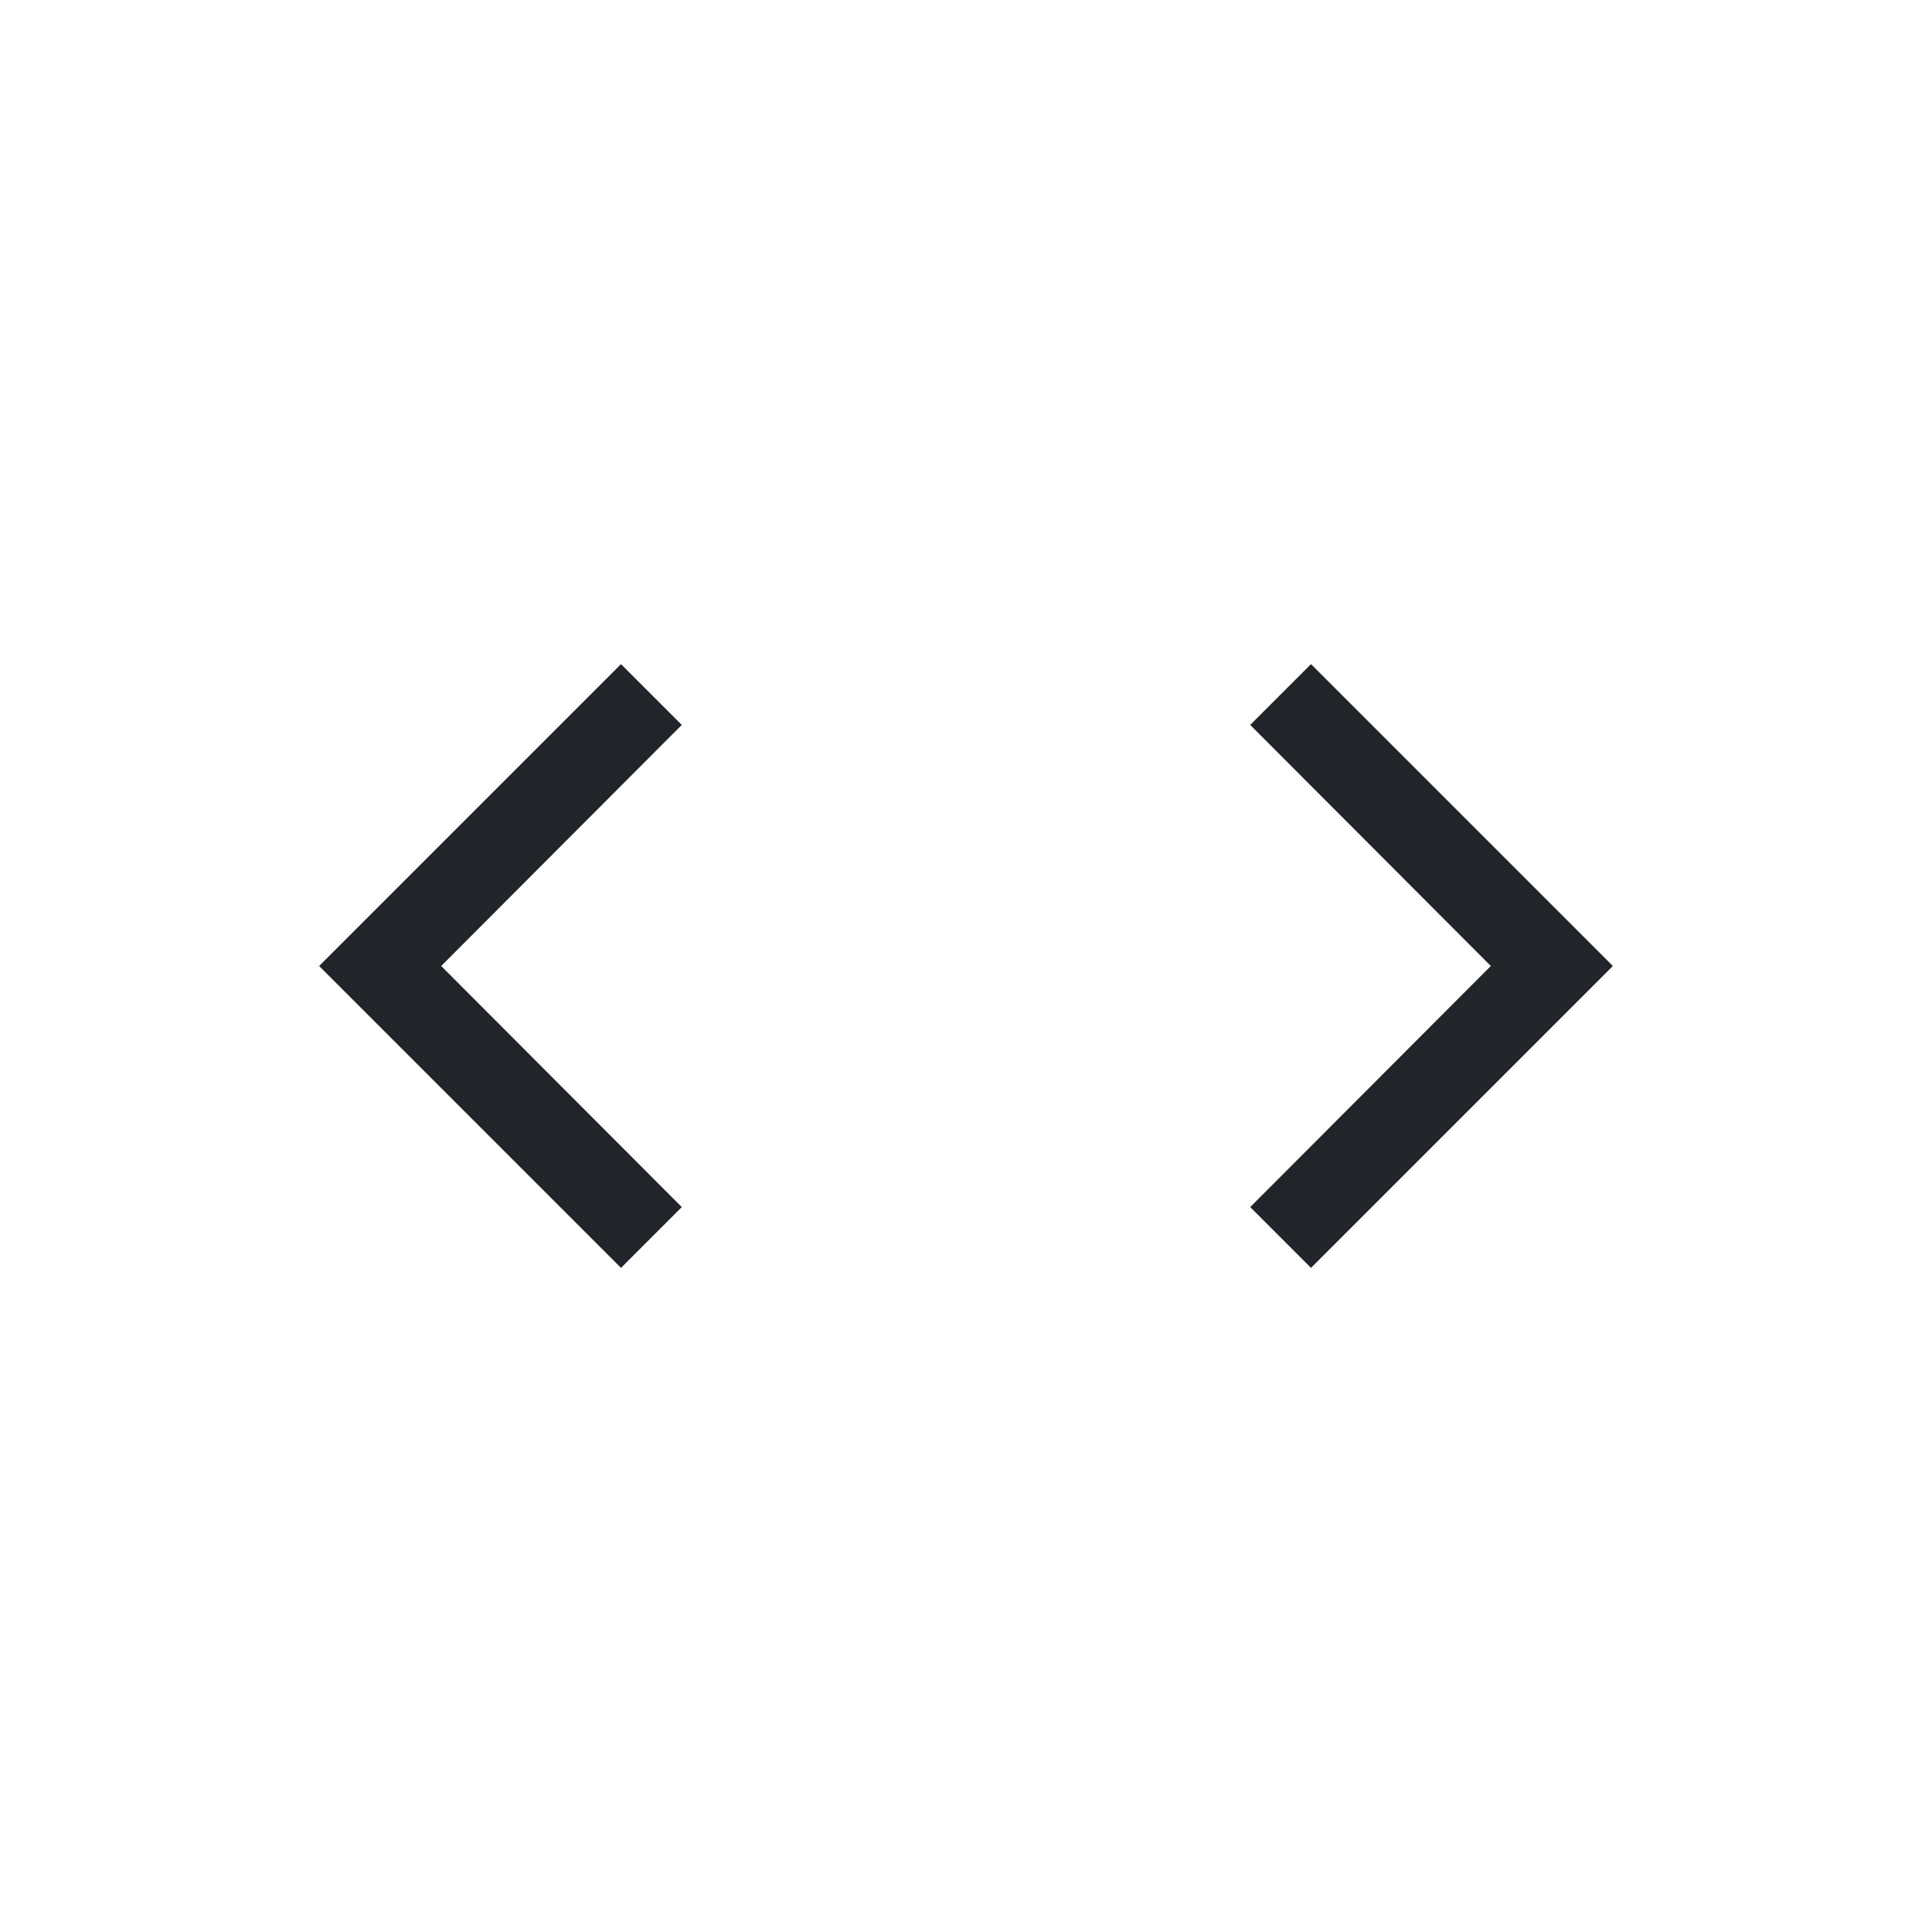
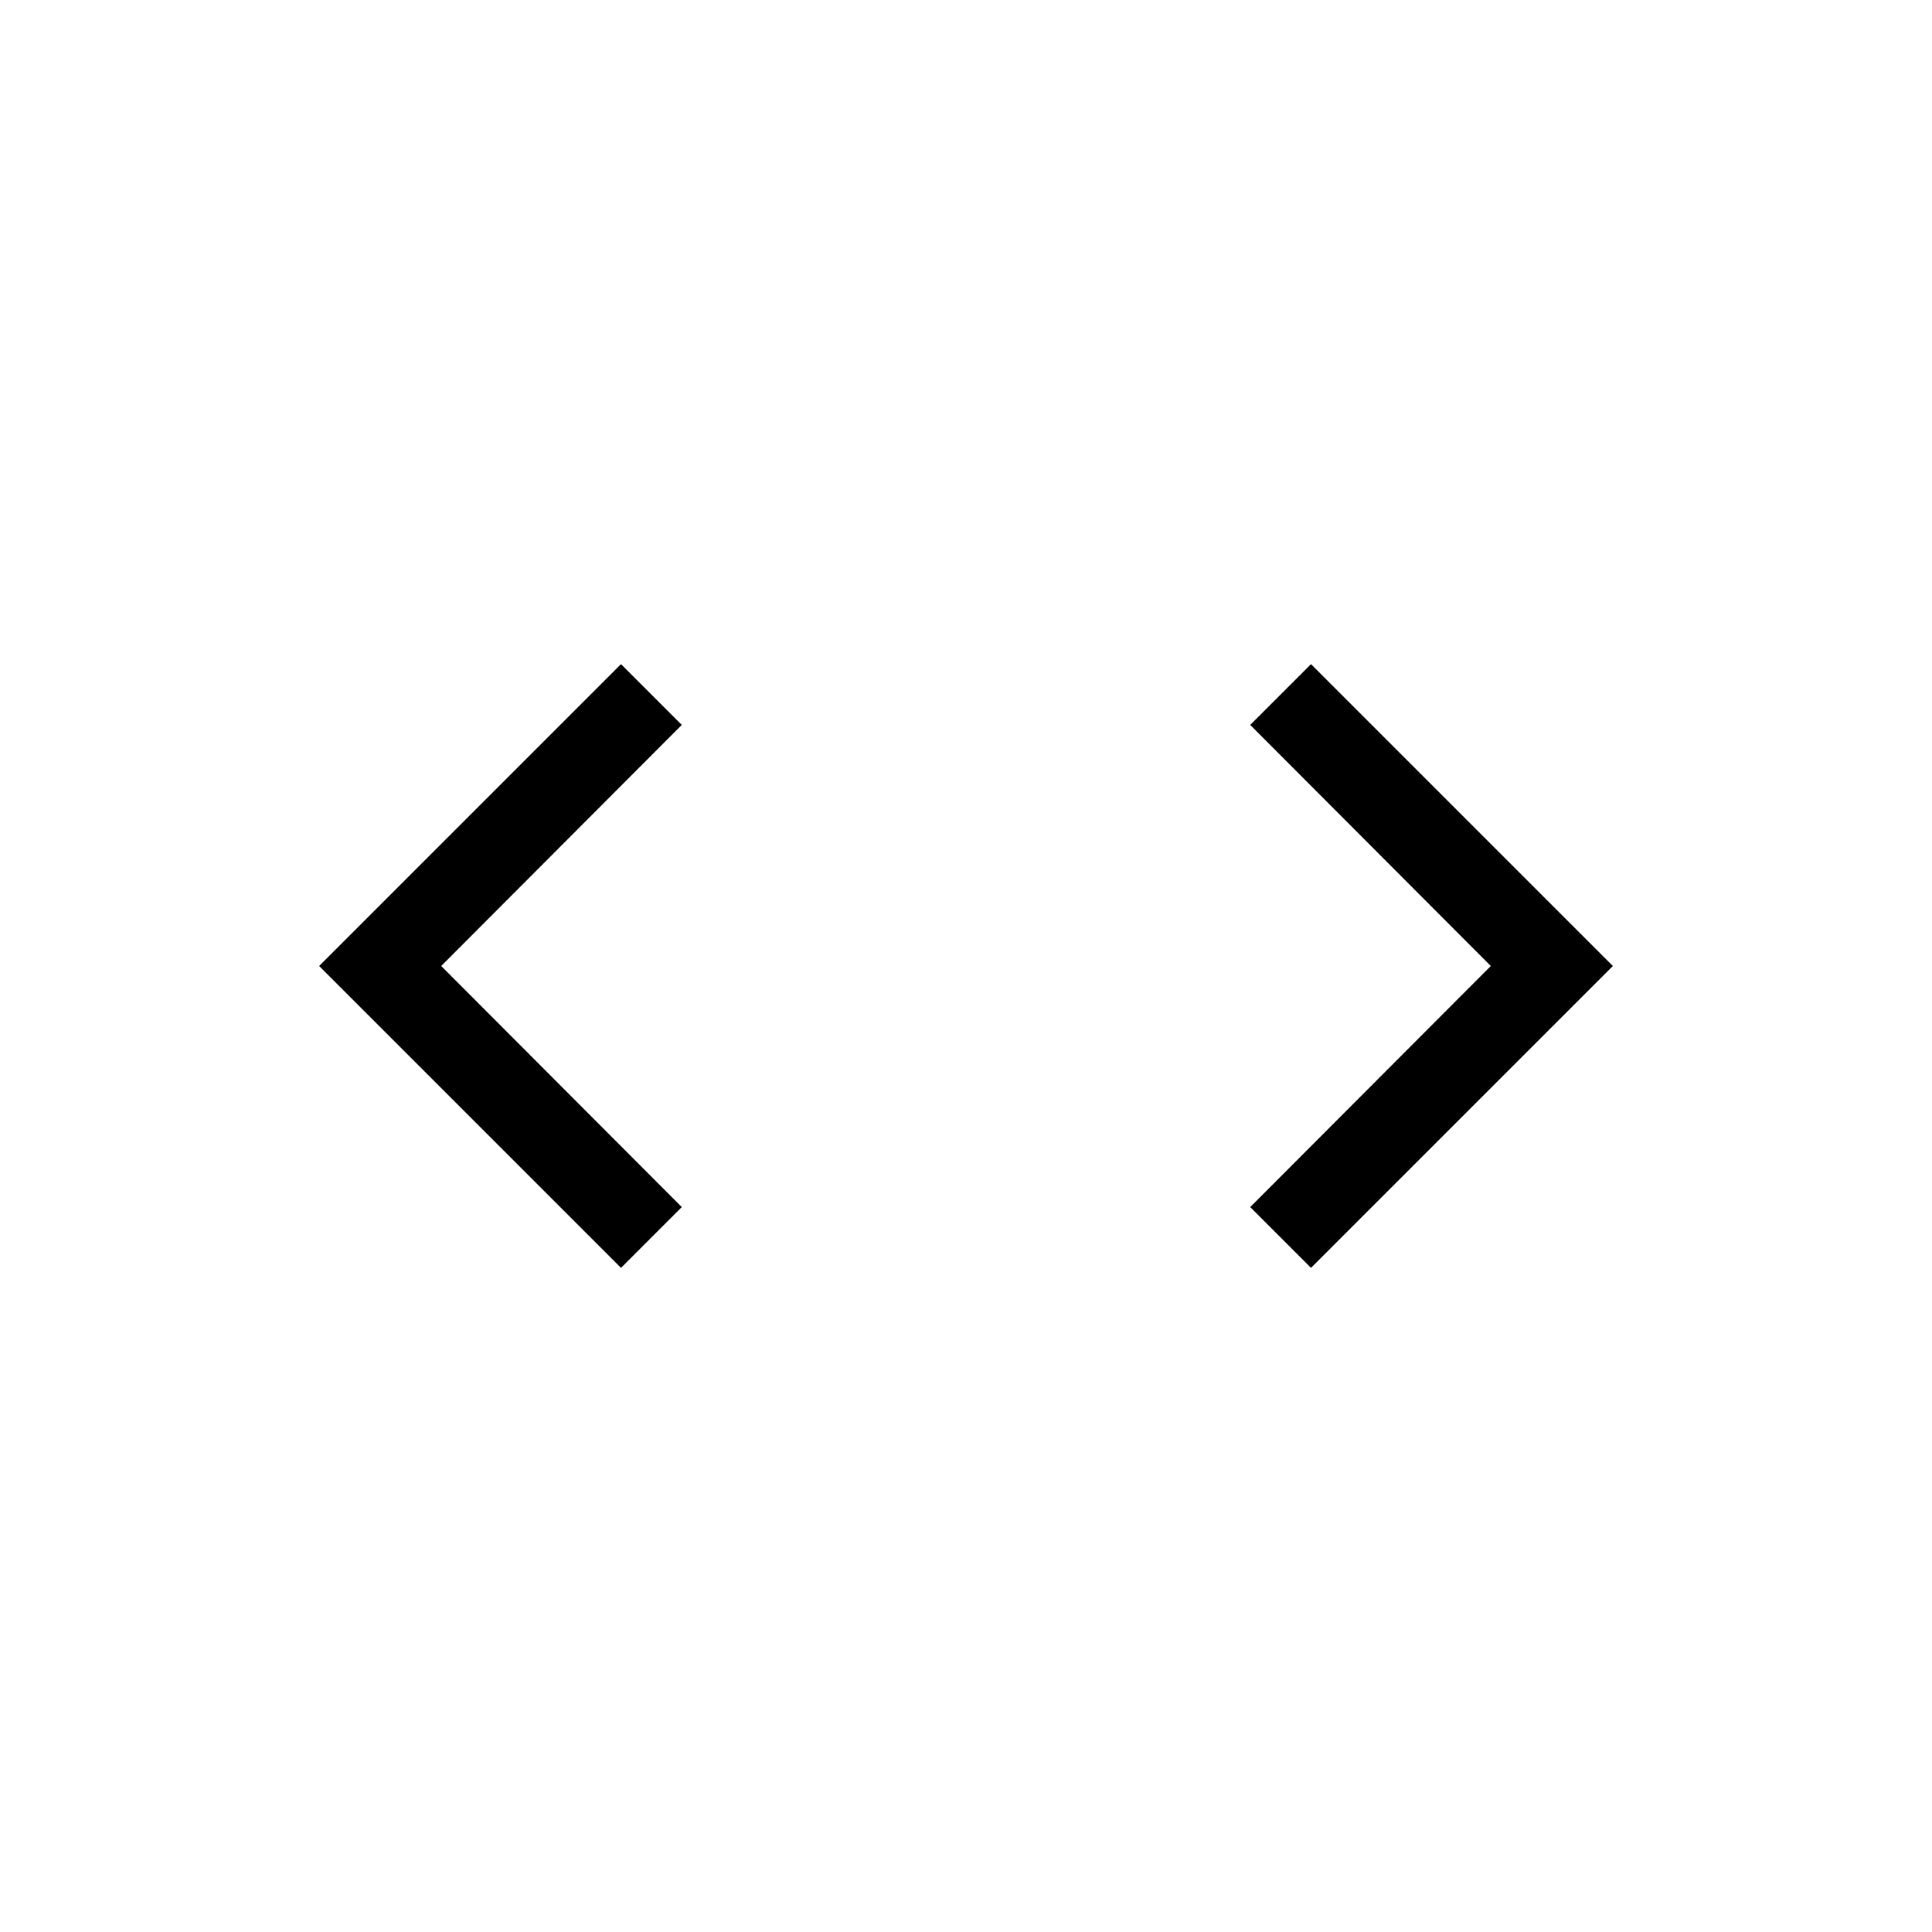
- <svg xmlns="http://www.w3.org/2000/svg" viewBox="0 0 28 28" fill="none">
-   <path d="M23.375 14L19 18.375L18.119 17.494L21.606 14L18.119 10.506L19 9.625L23.375 14ZM4.625 14L9 9.625L9.881 10.506L6.394 14L9.881 17.494L9 18.375L4.625 14Z" fill="#212529" />
+ <svg xmlns="http://www.w3.org/2000/svg" viewBox="0 0 28 28" fill="currentColor">
+   <path d="M23.375 14L19 18.375L18.119 17.494L21.606 14L18.119 10.506L19 9.625L23.375 14ZM4.625 14L9 9.625L9.881 10.506L6.394 14L9.881 17.494L9 18.375L4.625 14Z" />
</svg>
